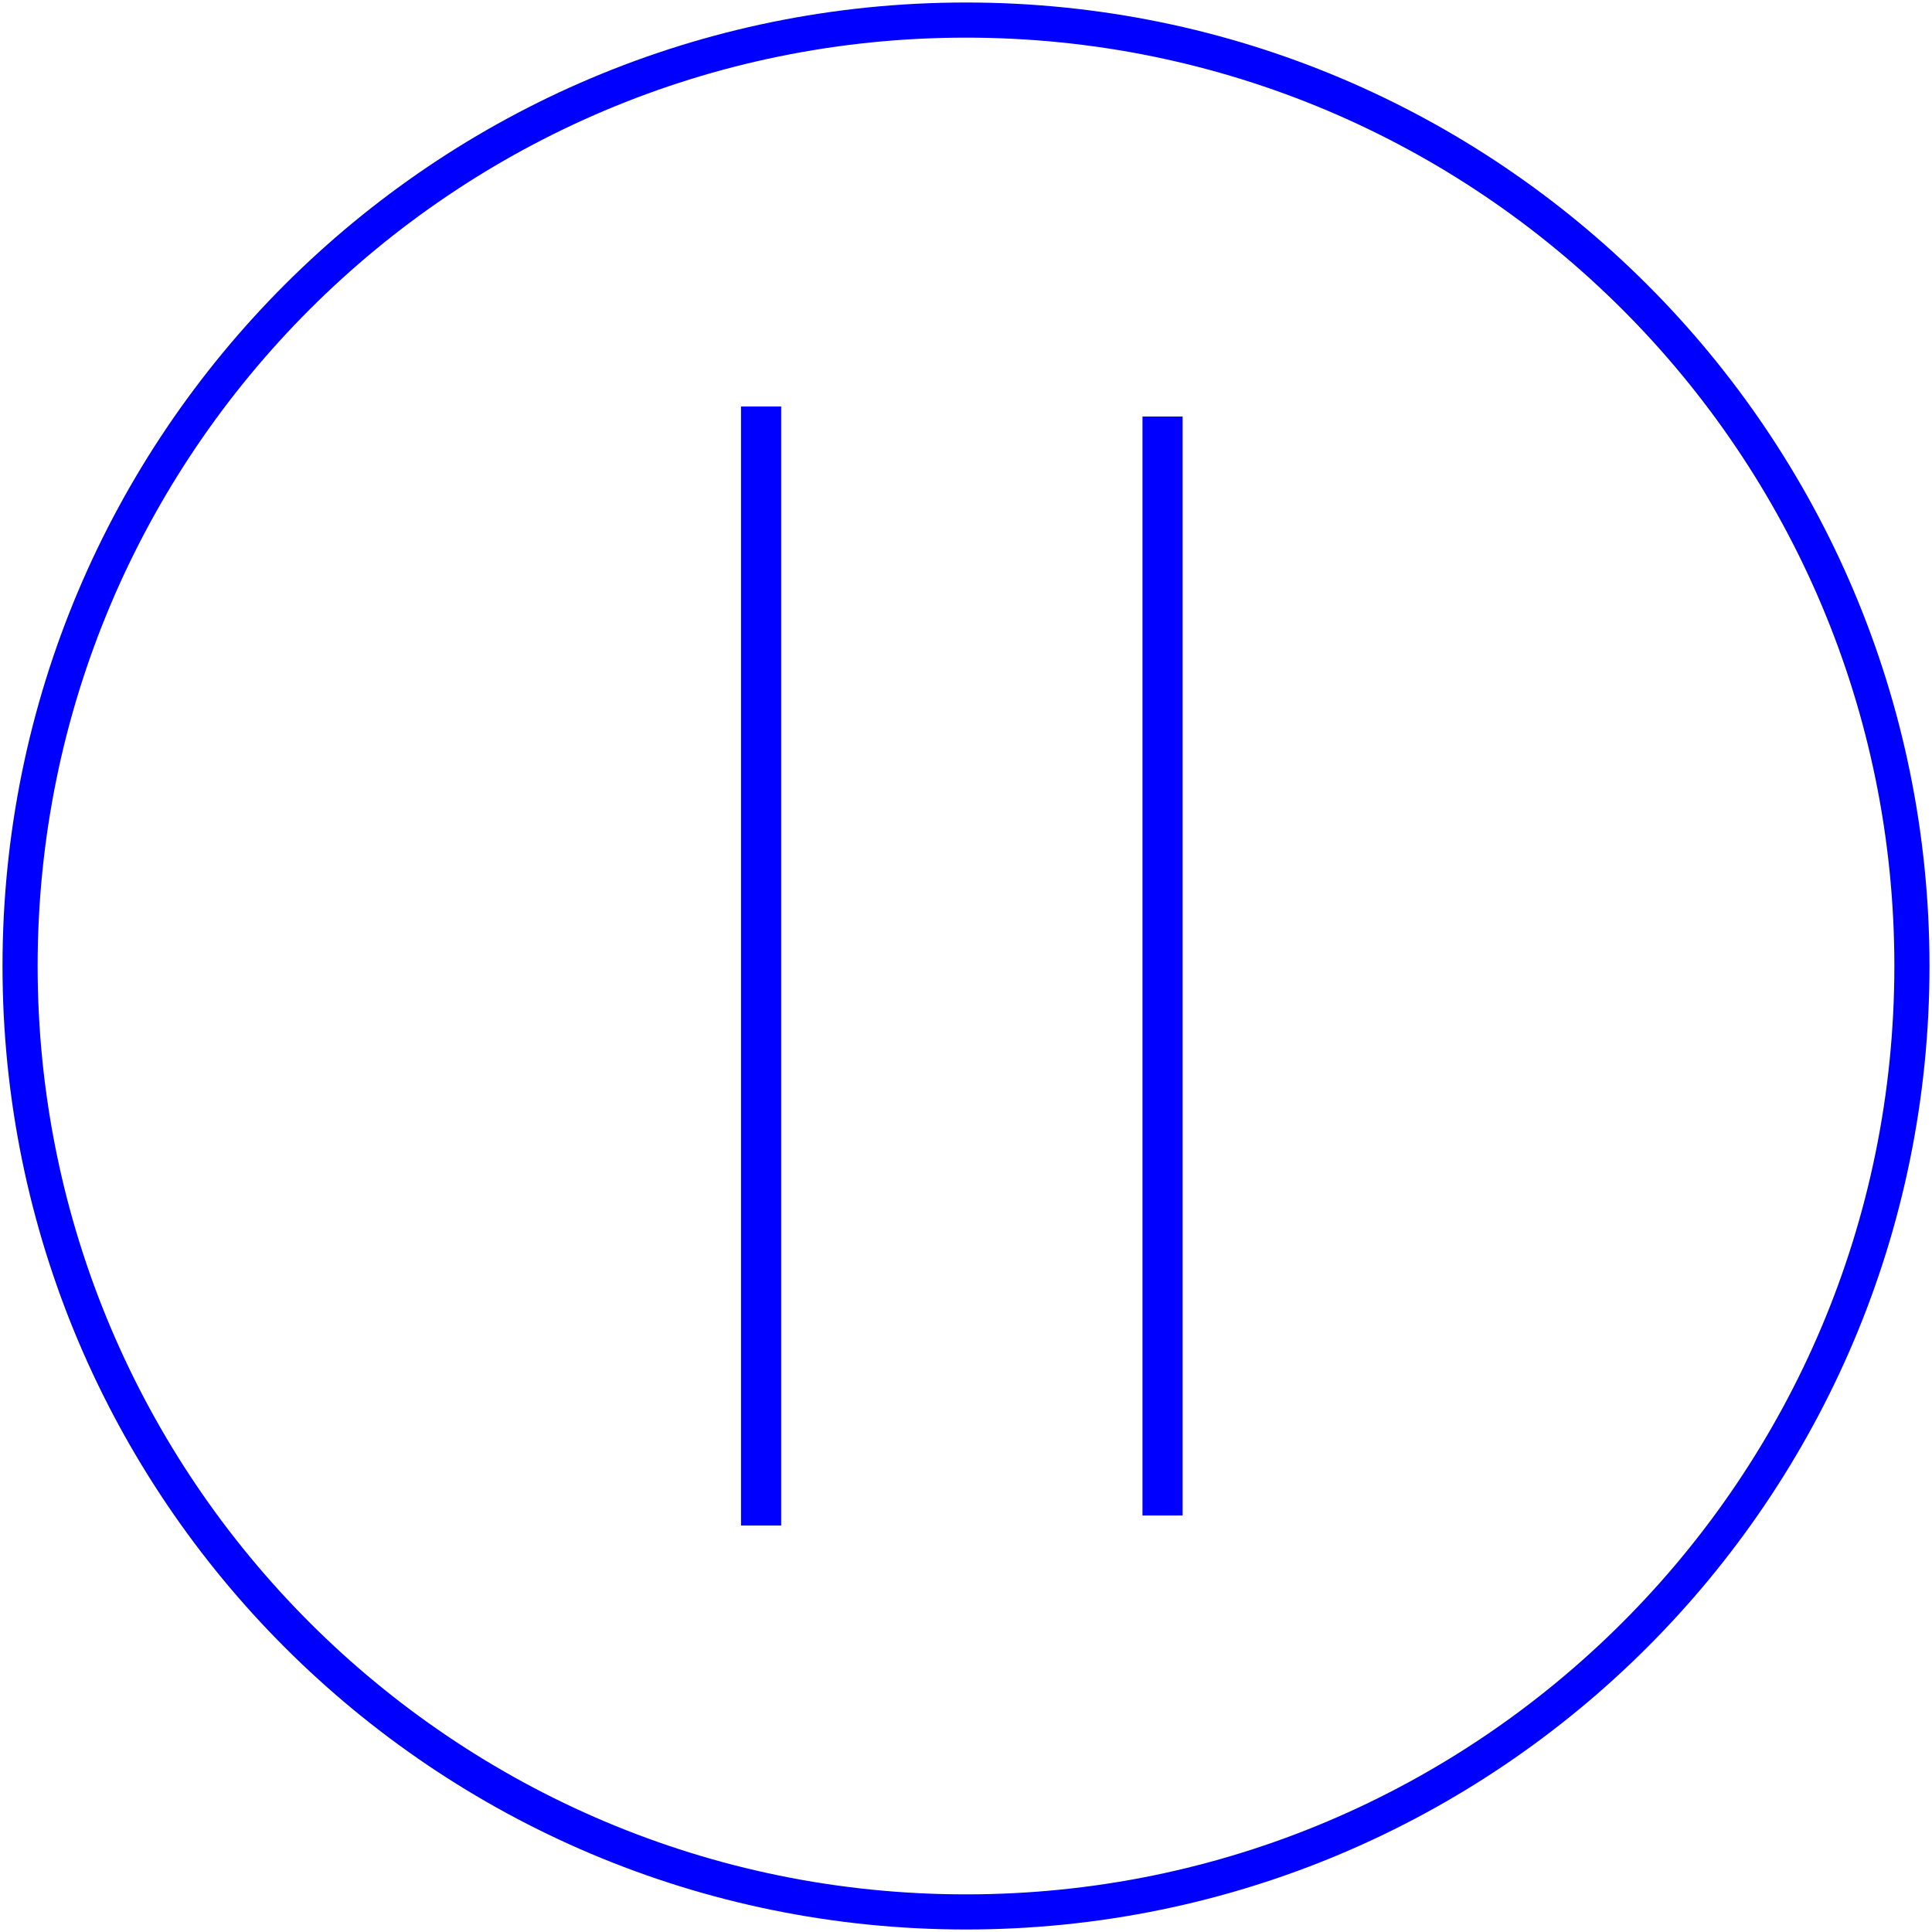
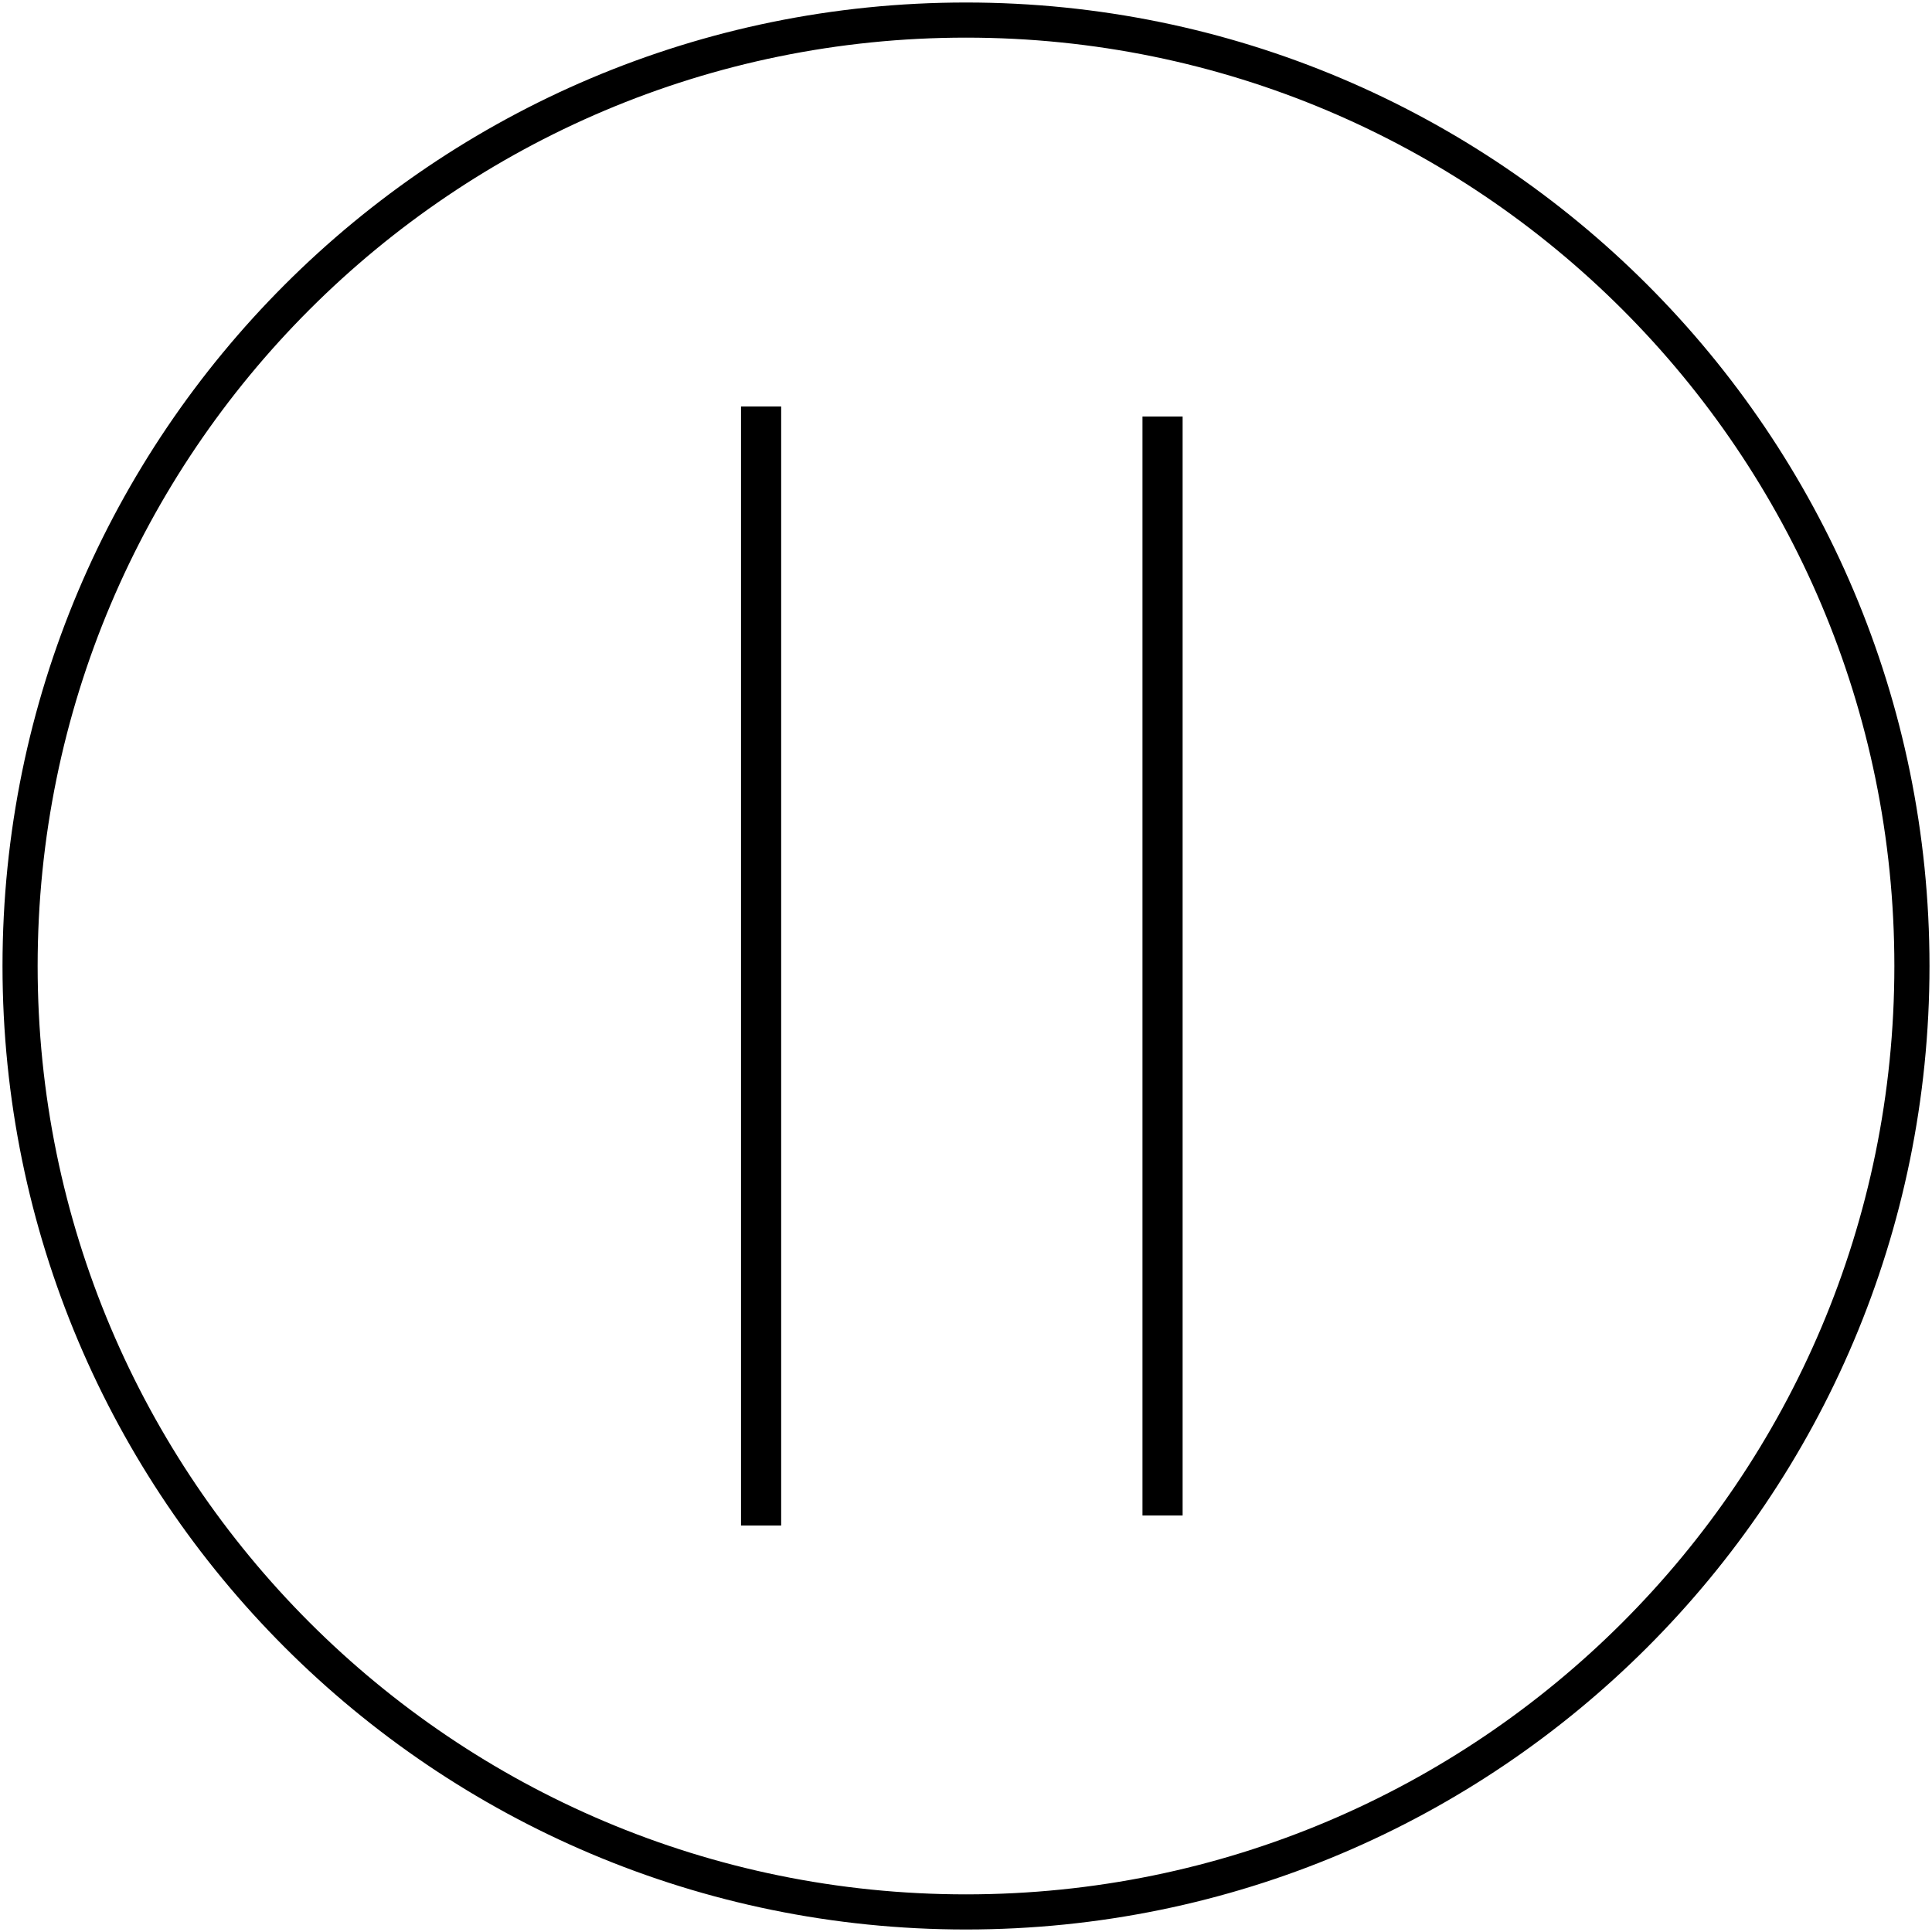
- <svg xmlns="http://www.w3.org/2000/svg" width="385" height="385" viewBox="0 0 385 385" version="1.1">
+ <svg xmlns="http://www.w3.org/2000/svg" viewBox="0 0 385 385" version="1.1">
  <g id="Page-1" stroke="none" stroke-width="1" fill="none" fill-rule="evenodd">
-     <g id="Pause" transform="translate(4 4)" stroke="#00F">
+     <g id="Pause" transform="translate(4 4)" stroke="#000">
      <circle id="Oval-Copy" stroke-width="7" cx="188.5" cy="188.5" r="188.5" />
      <g id="pause-copy" transform="translate(145 81)" stroke-width="8" stroke-linecap="square">
        <path d="M2.667 0v215" id="Line" />
        <path d="M82.667 2v211" id="Line-Copy" />
      </g>
    </g>
  </g>
</svg>
